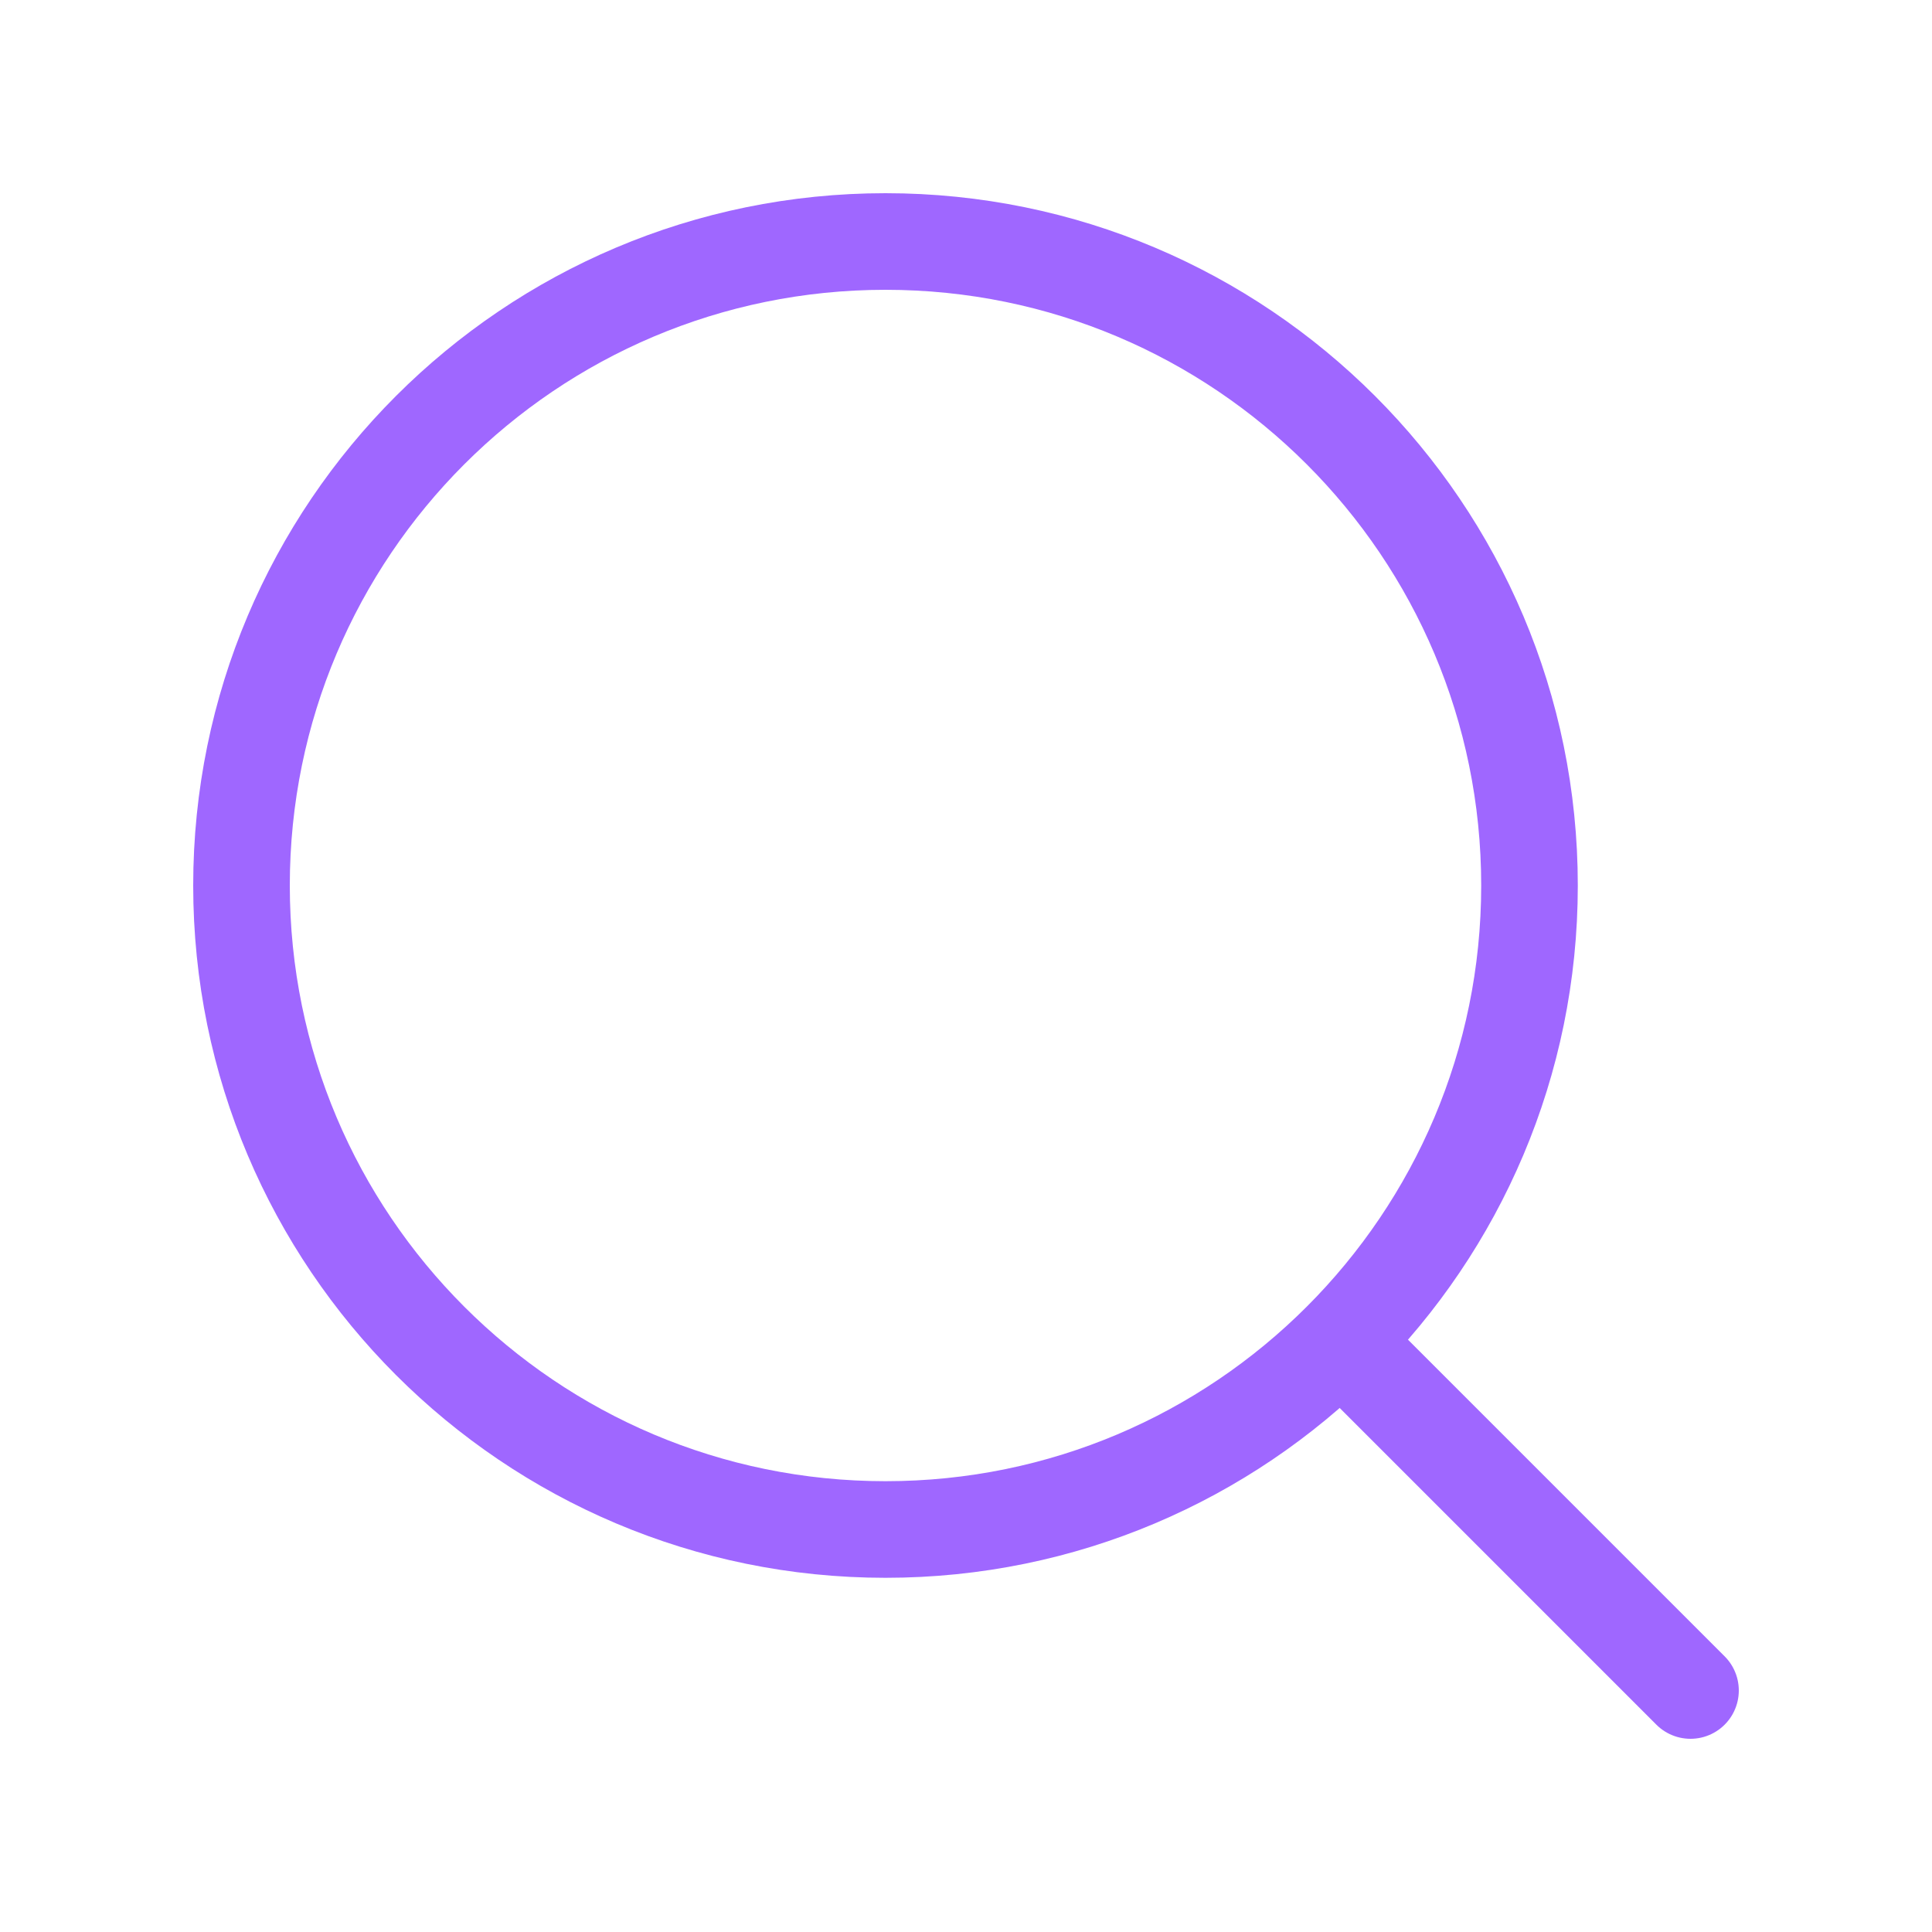
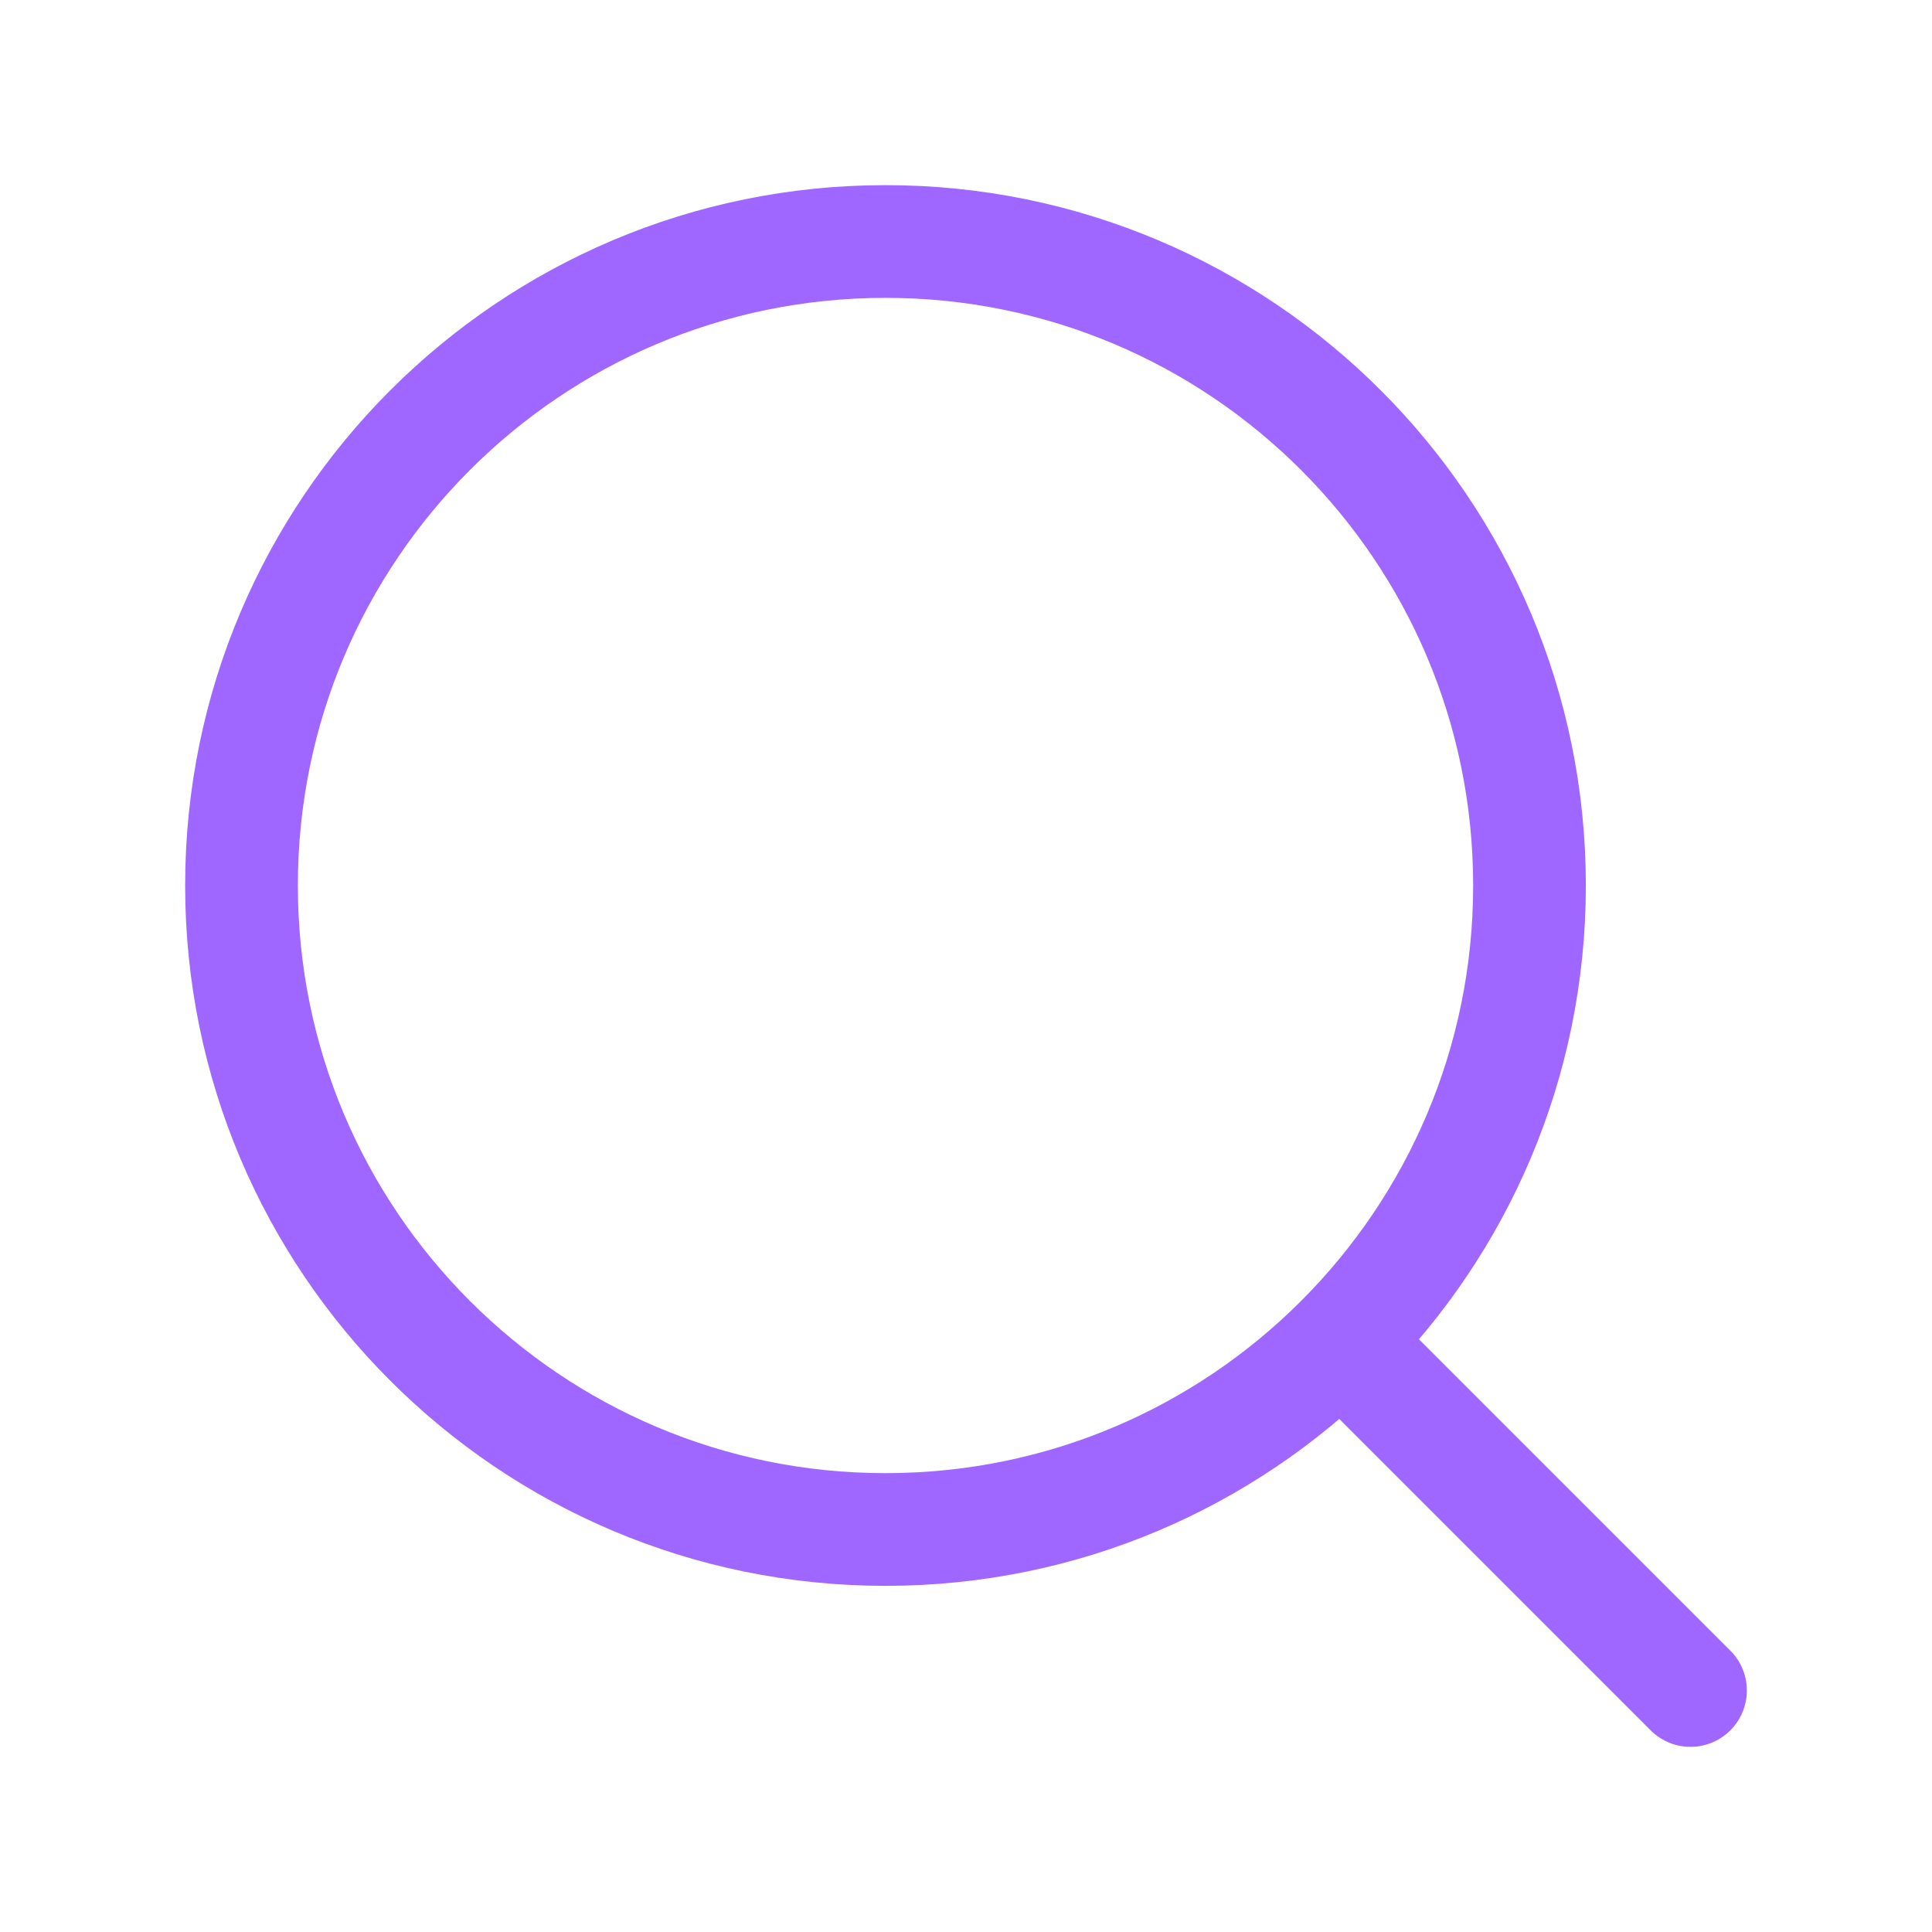
<svg xmlns="http://www.w3.org/2000/svg" width="24" height="24" viewBox="0 0 24 24" fill="none">
-   <path d="M21 21L16.66 16.66" stroke="#9F67FF" stroke-width="1.2" stroke-linecap="round" stroke-linejoin="round" />
-   <path d="M11 19C15.418 19 19 15.418 19 11C19 6.582 15.418 3 11 3C6.582 3 3 6.582 3 11C3 15.418 6.582 19 11 19Z" stroke="#9F67FF" stroke-width="1.2" stroke-linecap="round" stroke-linejoin="round" />
+   <path d="M21 21L16.66 16.66" stroke="#9F67FF" stroke-width="1.4" stroke-linecap="round" stroke-linejoin="round" />
+   <path d="M11 19C15.418 19 19 15.418 19 11C19 6.582 15.418 3 11 3C6.582 3 3 6.582 3 11C3 15.418 6.582 19 11 19Z" stroke="#9F67FF" stroke-width="1.4" stroke-linecap="round" stroke-linejoin="round" />
</svg>
